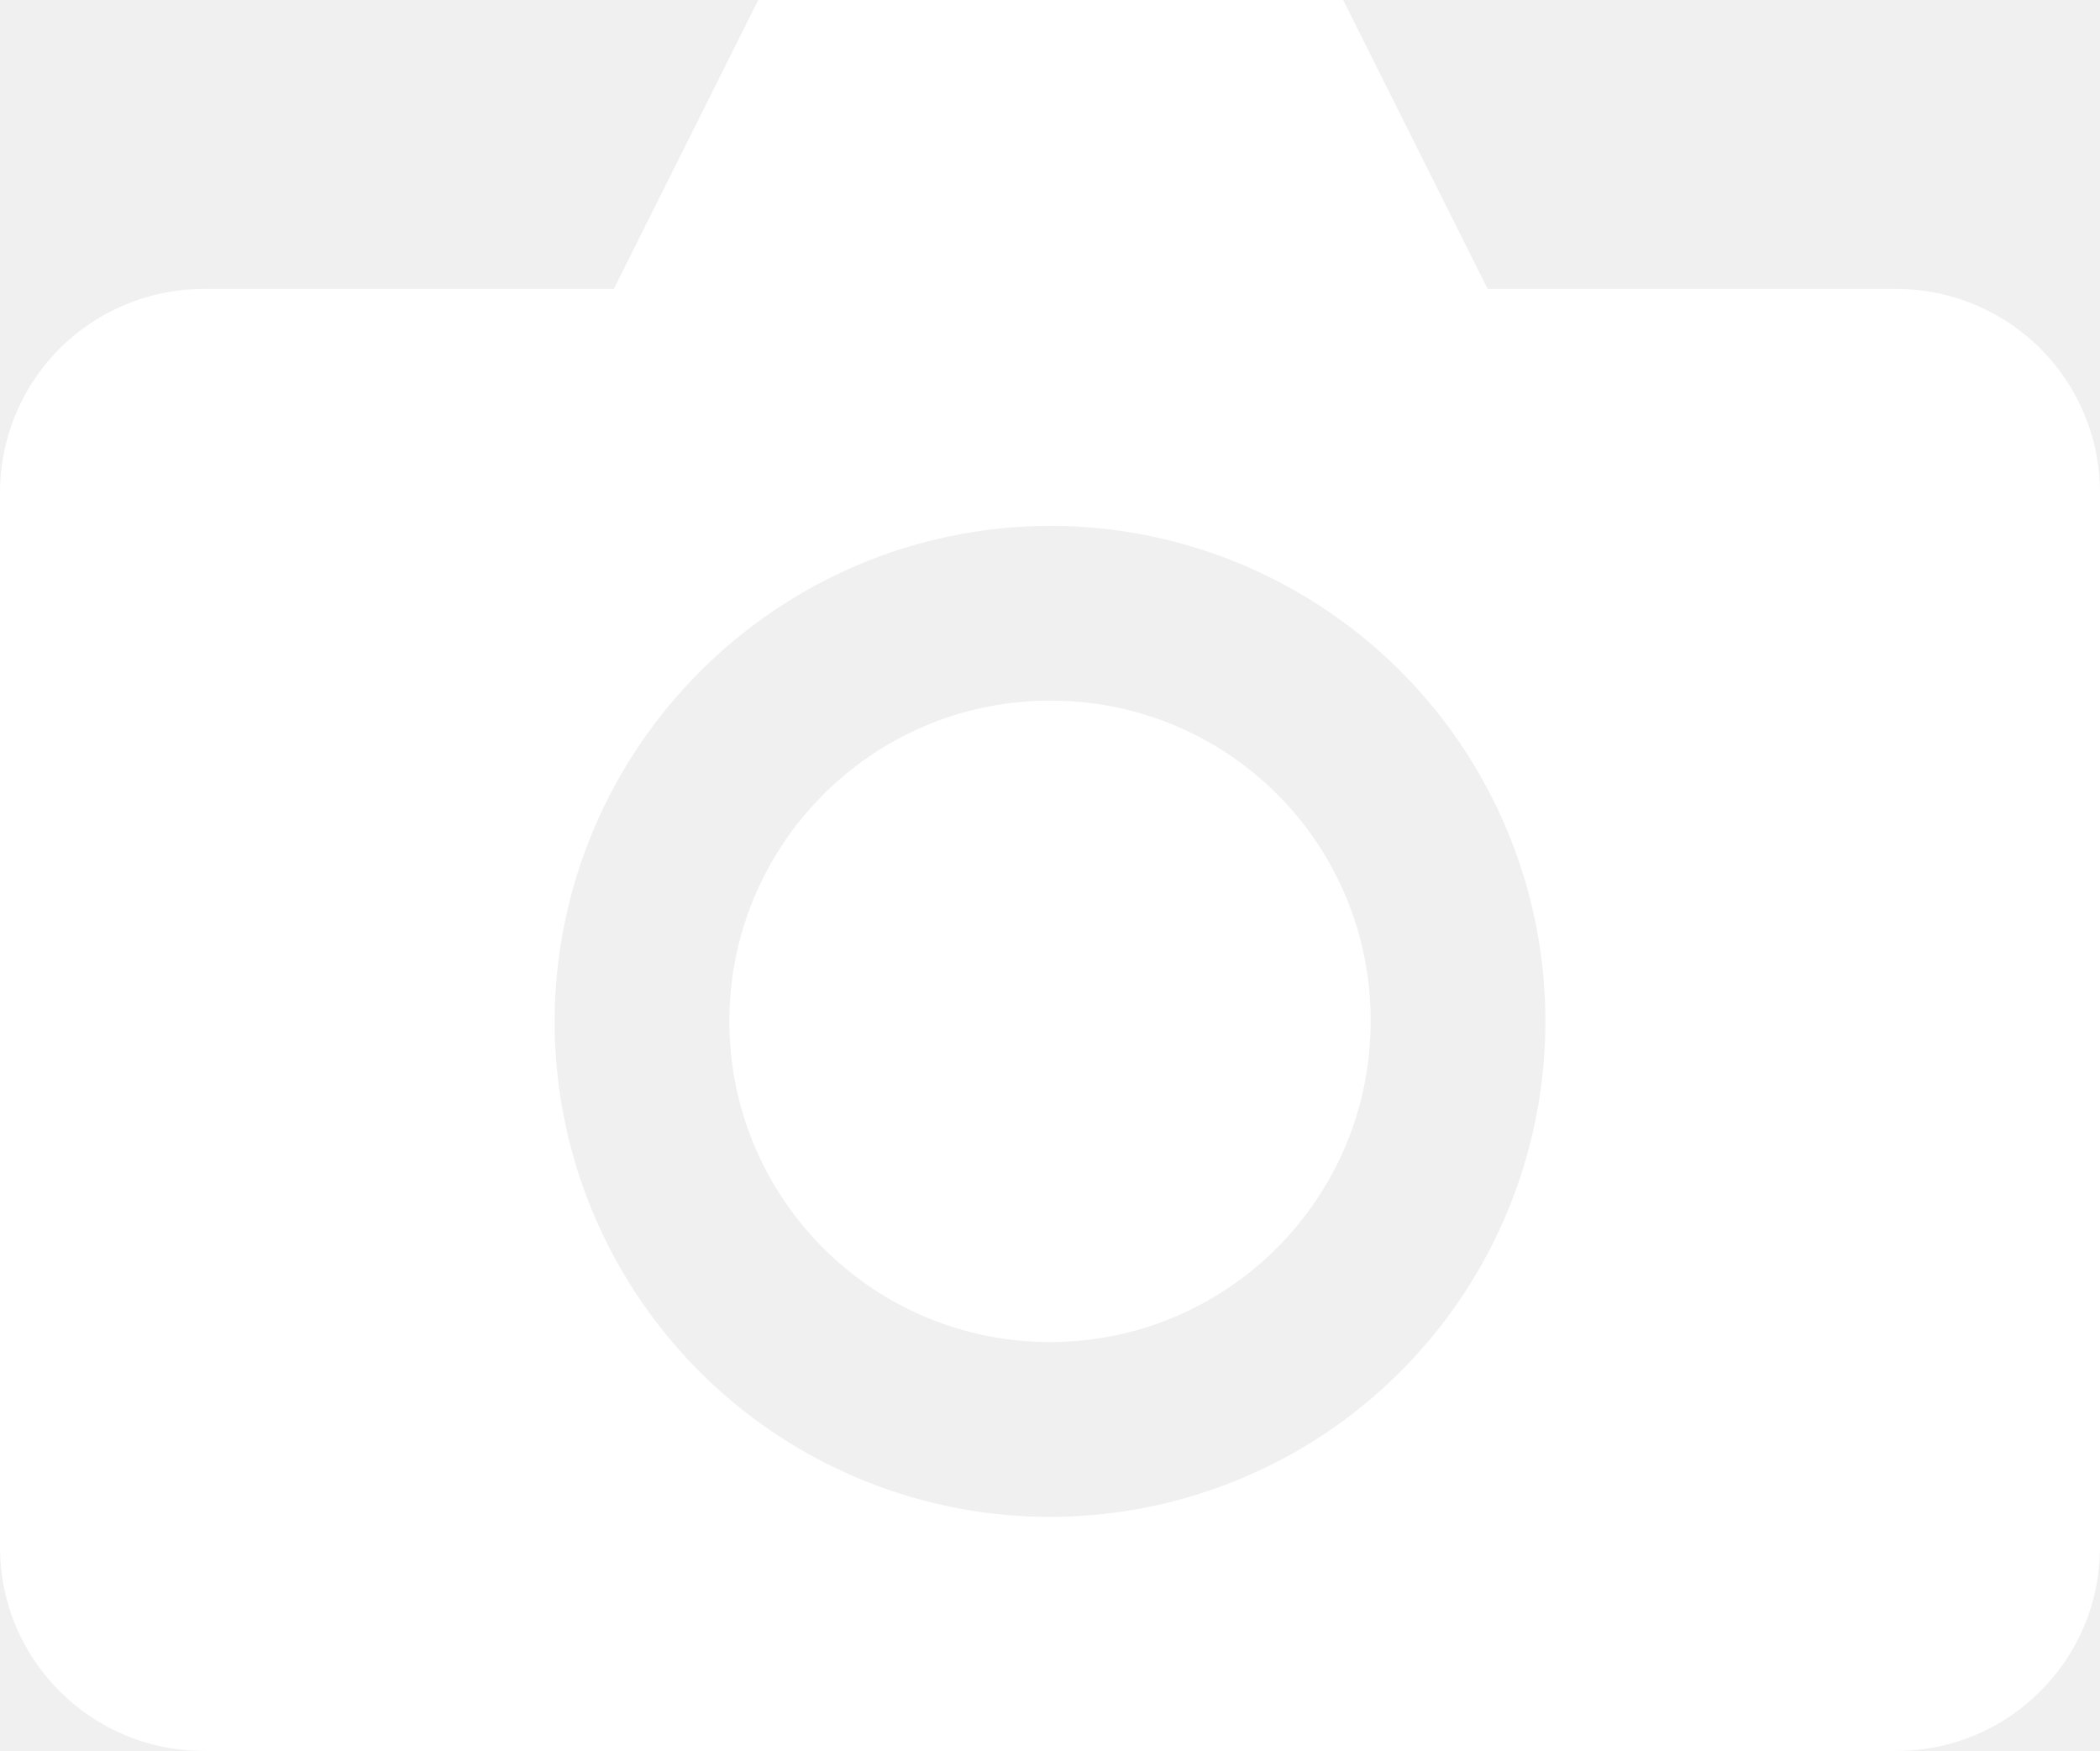
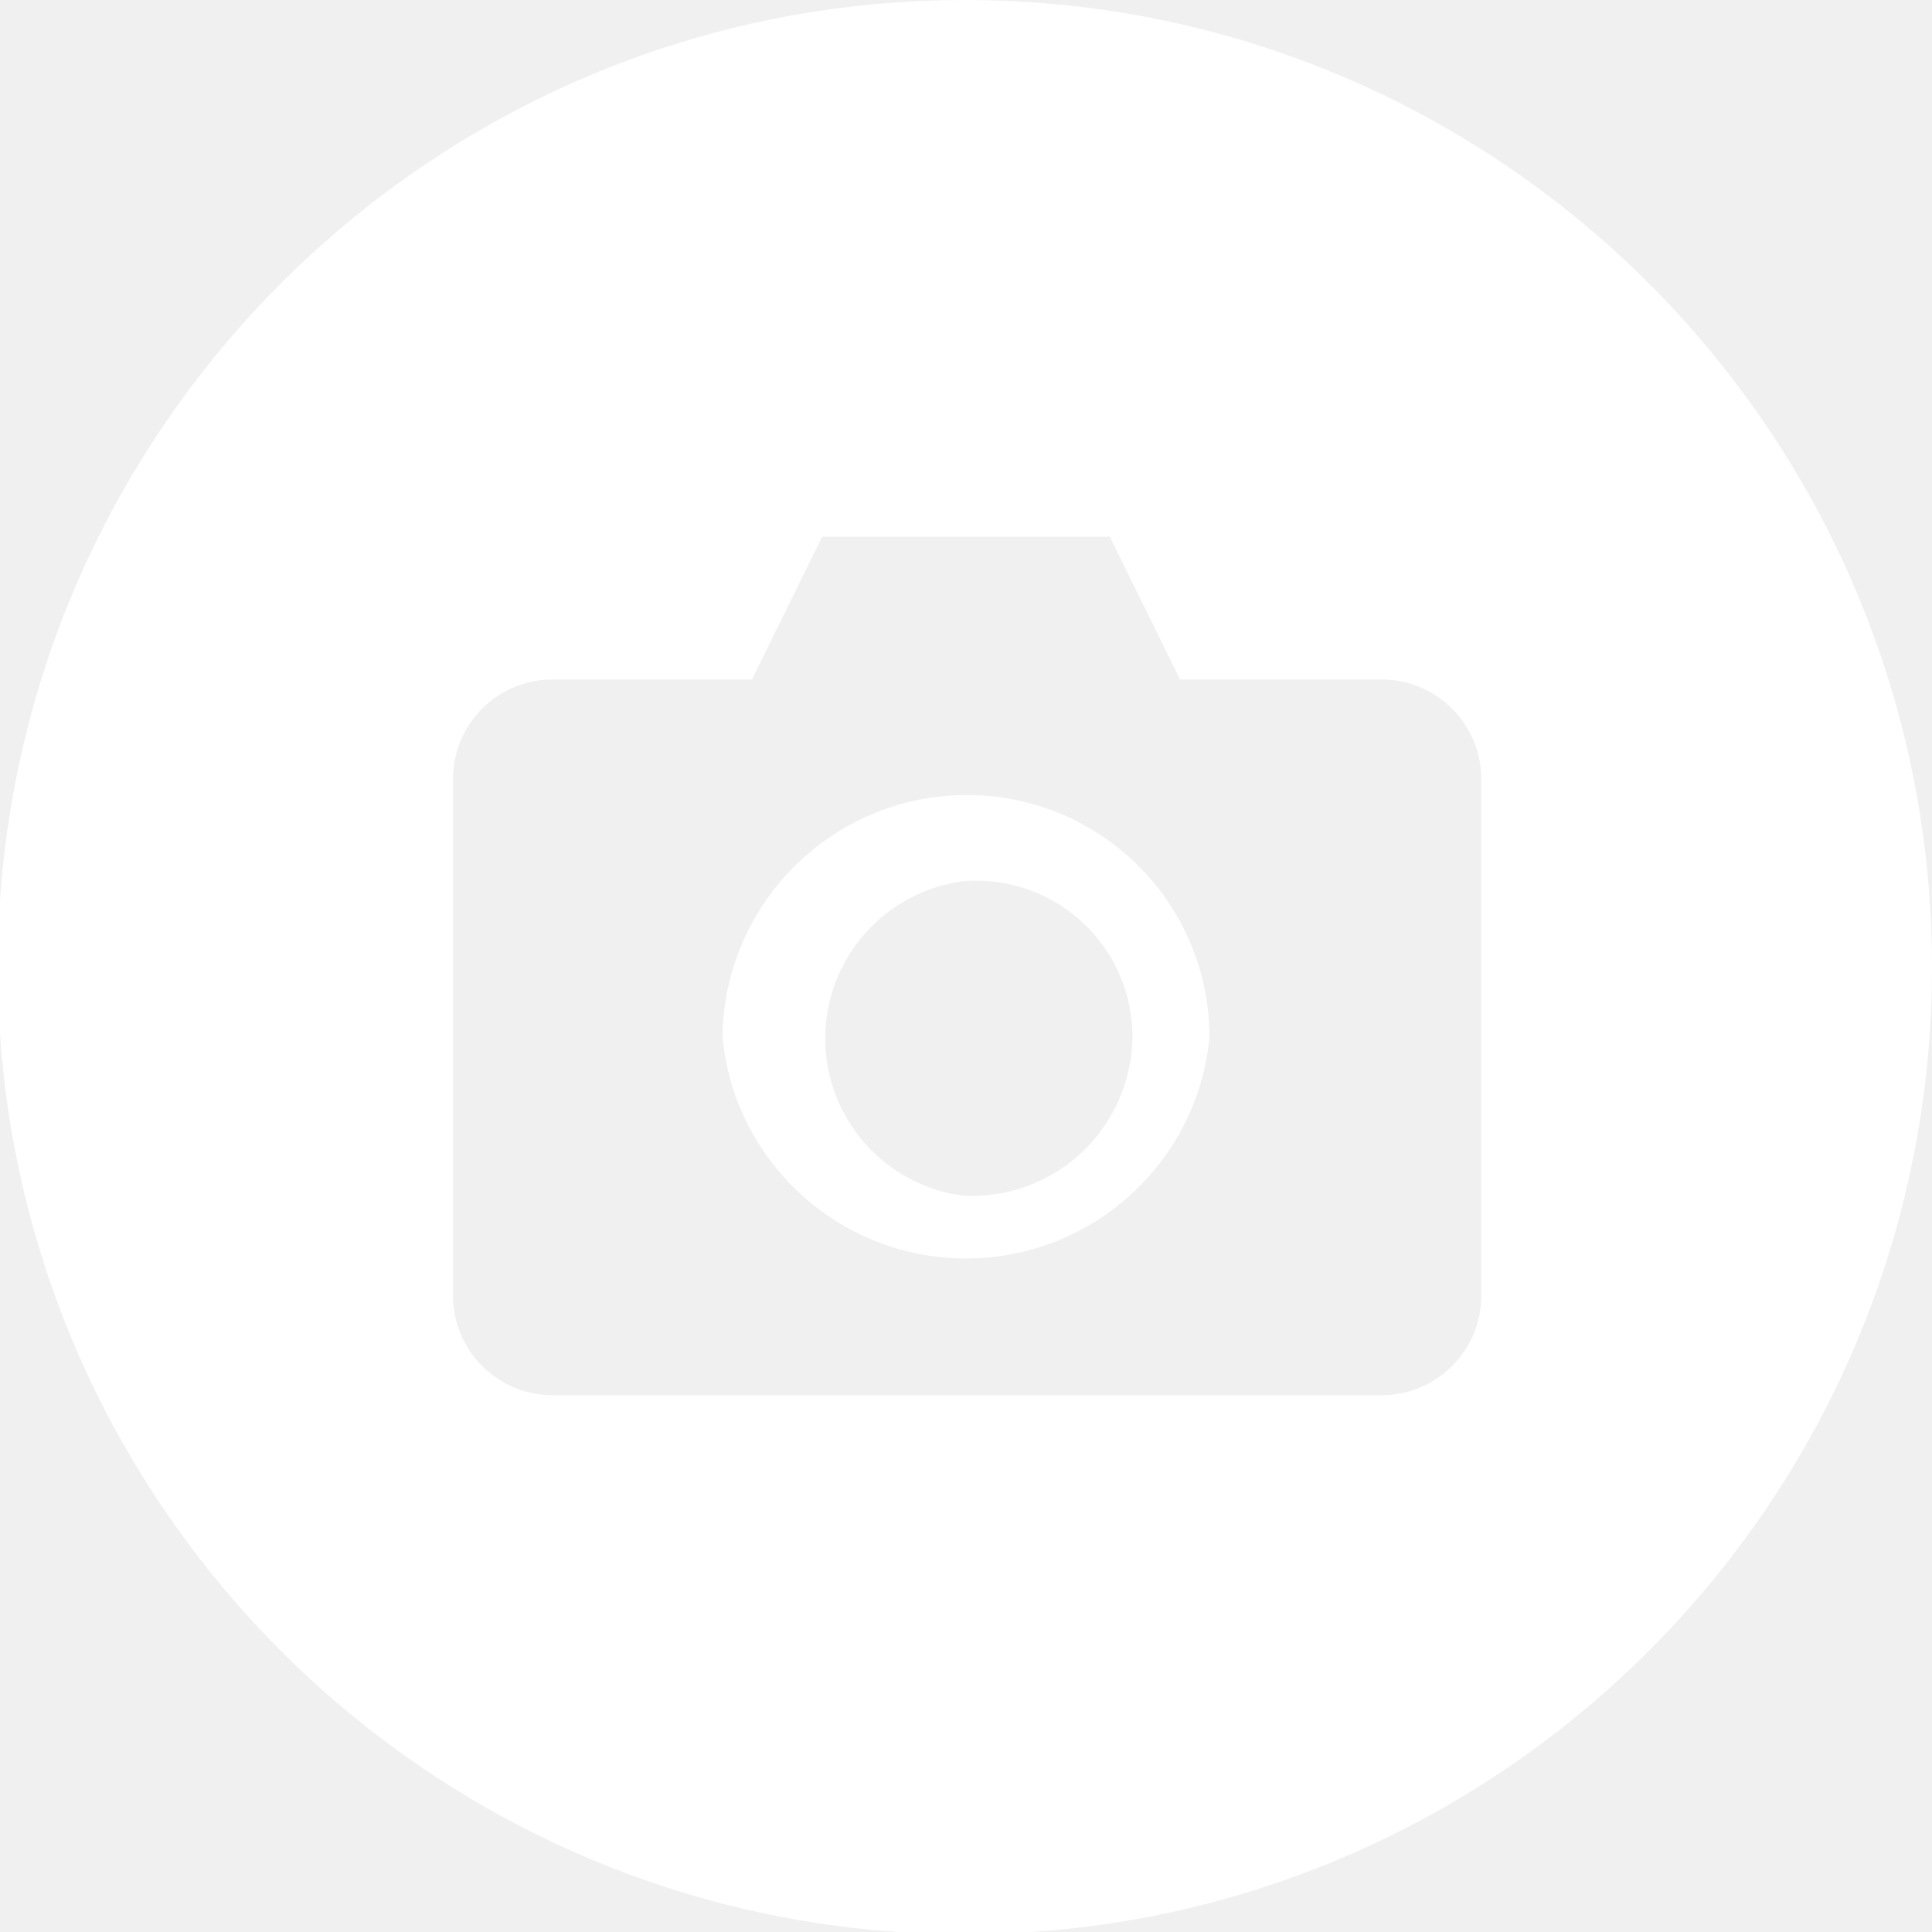
- <svg xmlns="http://www.w3.org/2000/svg" viewBox="0 0 14.54 12.12">
+ <svg xmlns="http://www.w3.org/2000/svg" viewBox="0 0 8.53 8.53">
  <defs>
    <style>.a{fill:#fff;}</style>
  </defs>
-   <path class="a" d="M5.25,0l-1,2H1.41A1.41,1.41,0,0,0,0,3.43v7.28a1.41,1.41,0,0,0,1.41,1.41H13.13a1.41,1.41,0,0,0,1.41-1.41V3.43A1.41,1.41,0,0,0,13.13,2H10.3l-1-2Zm2,3.64A3.43,3.43,0,1,1,3.84,7.07,3.44,3.44,0,0,1,7.27,3.64Zm0,1.21A2.22,2.22,0,1,0,9.49,7.07,2.21,2.21,0,0,0,7.27,4.85Z" />
+   <path class="a" d="M4.26,3.51A1.08,1.08,0,0,0,3.19,4.58h0a1.08,1.08,0,0,0,2.15,0A1.07,1.07,0,0,0,4.26,3.51Zm0,1.77a.7.7,0,0,1,0-1.39h0A.69.69,0,0,1,5,4.58.71.71,0,0,1,4.27,5.28Z" />
+   <path class="a" d="M4.27,0A4.27,4.27,0,1,0,8.53,4.27,4.27,4.27,0,0,0,4.27,0ZM6.54,5.72a.44.44,0,0,1-.44.44H2.43A.44.44,0,0,1,2,5.72V3.44H2A.44.44,0,0,1,2.43,3h.89l.31-.63H4.9L5.21,3h.9a.44.44,0,0,1,.43.44Z" />
</svg>
